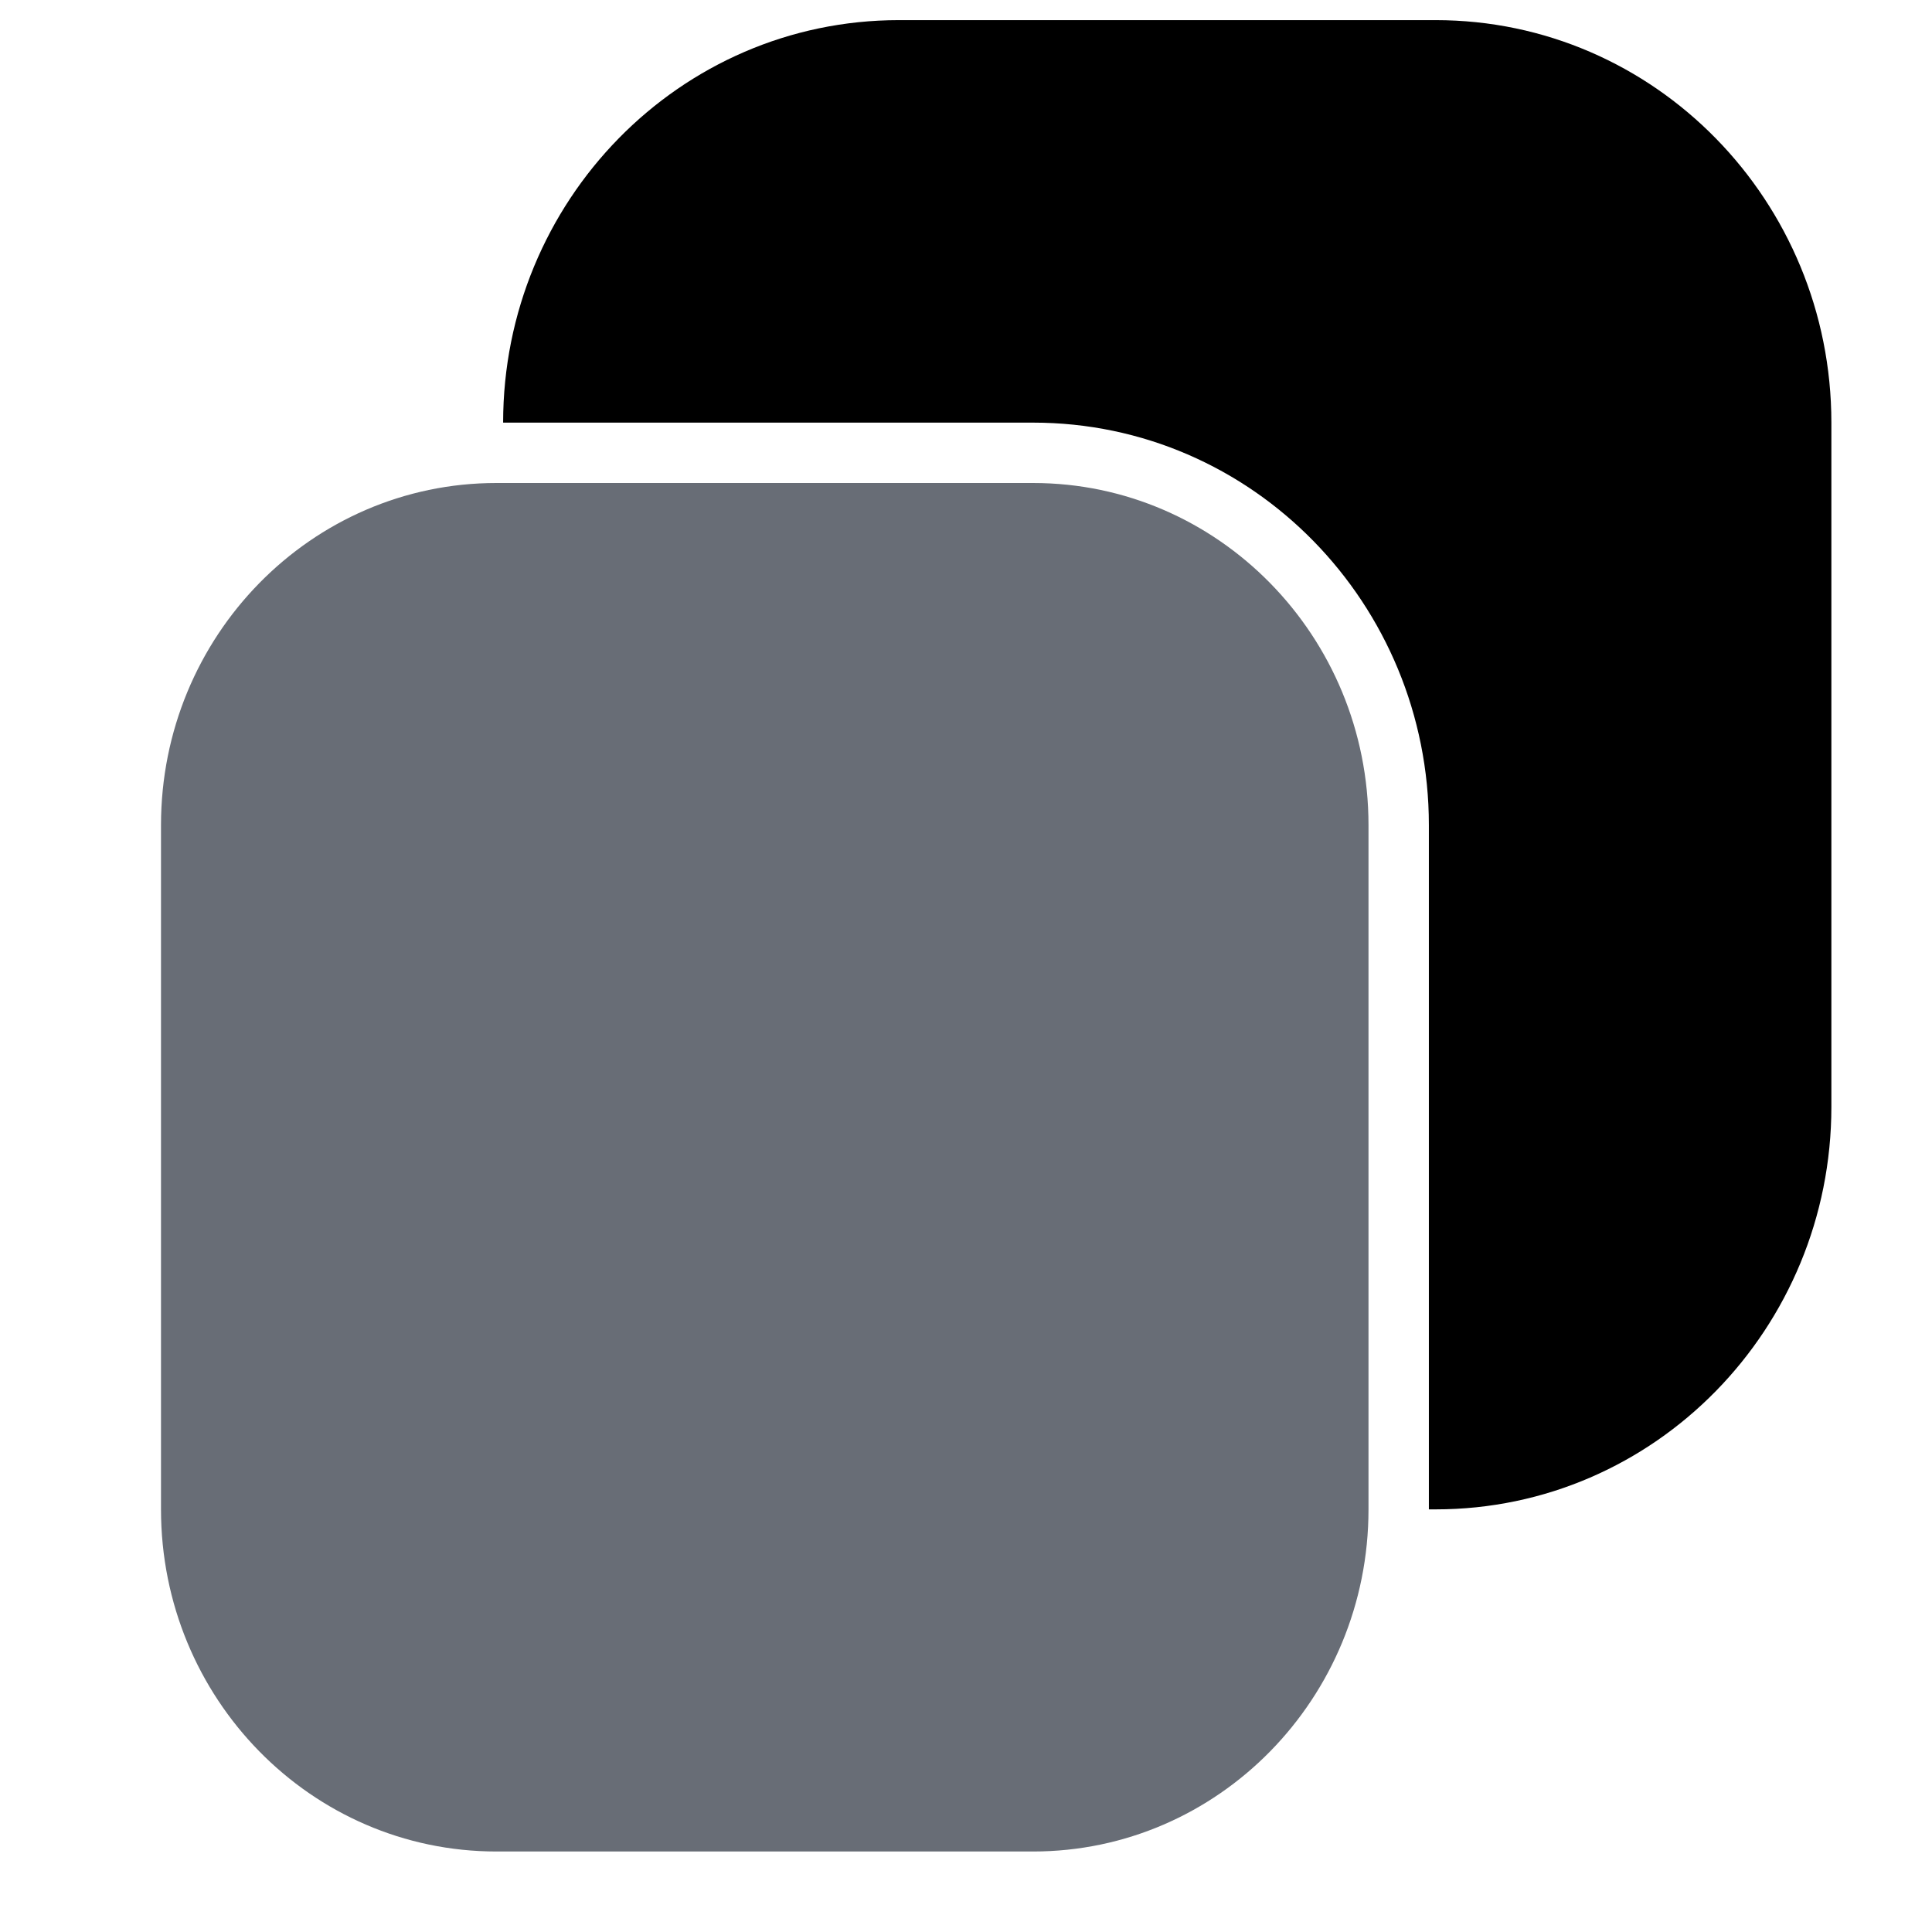
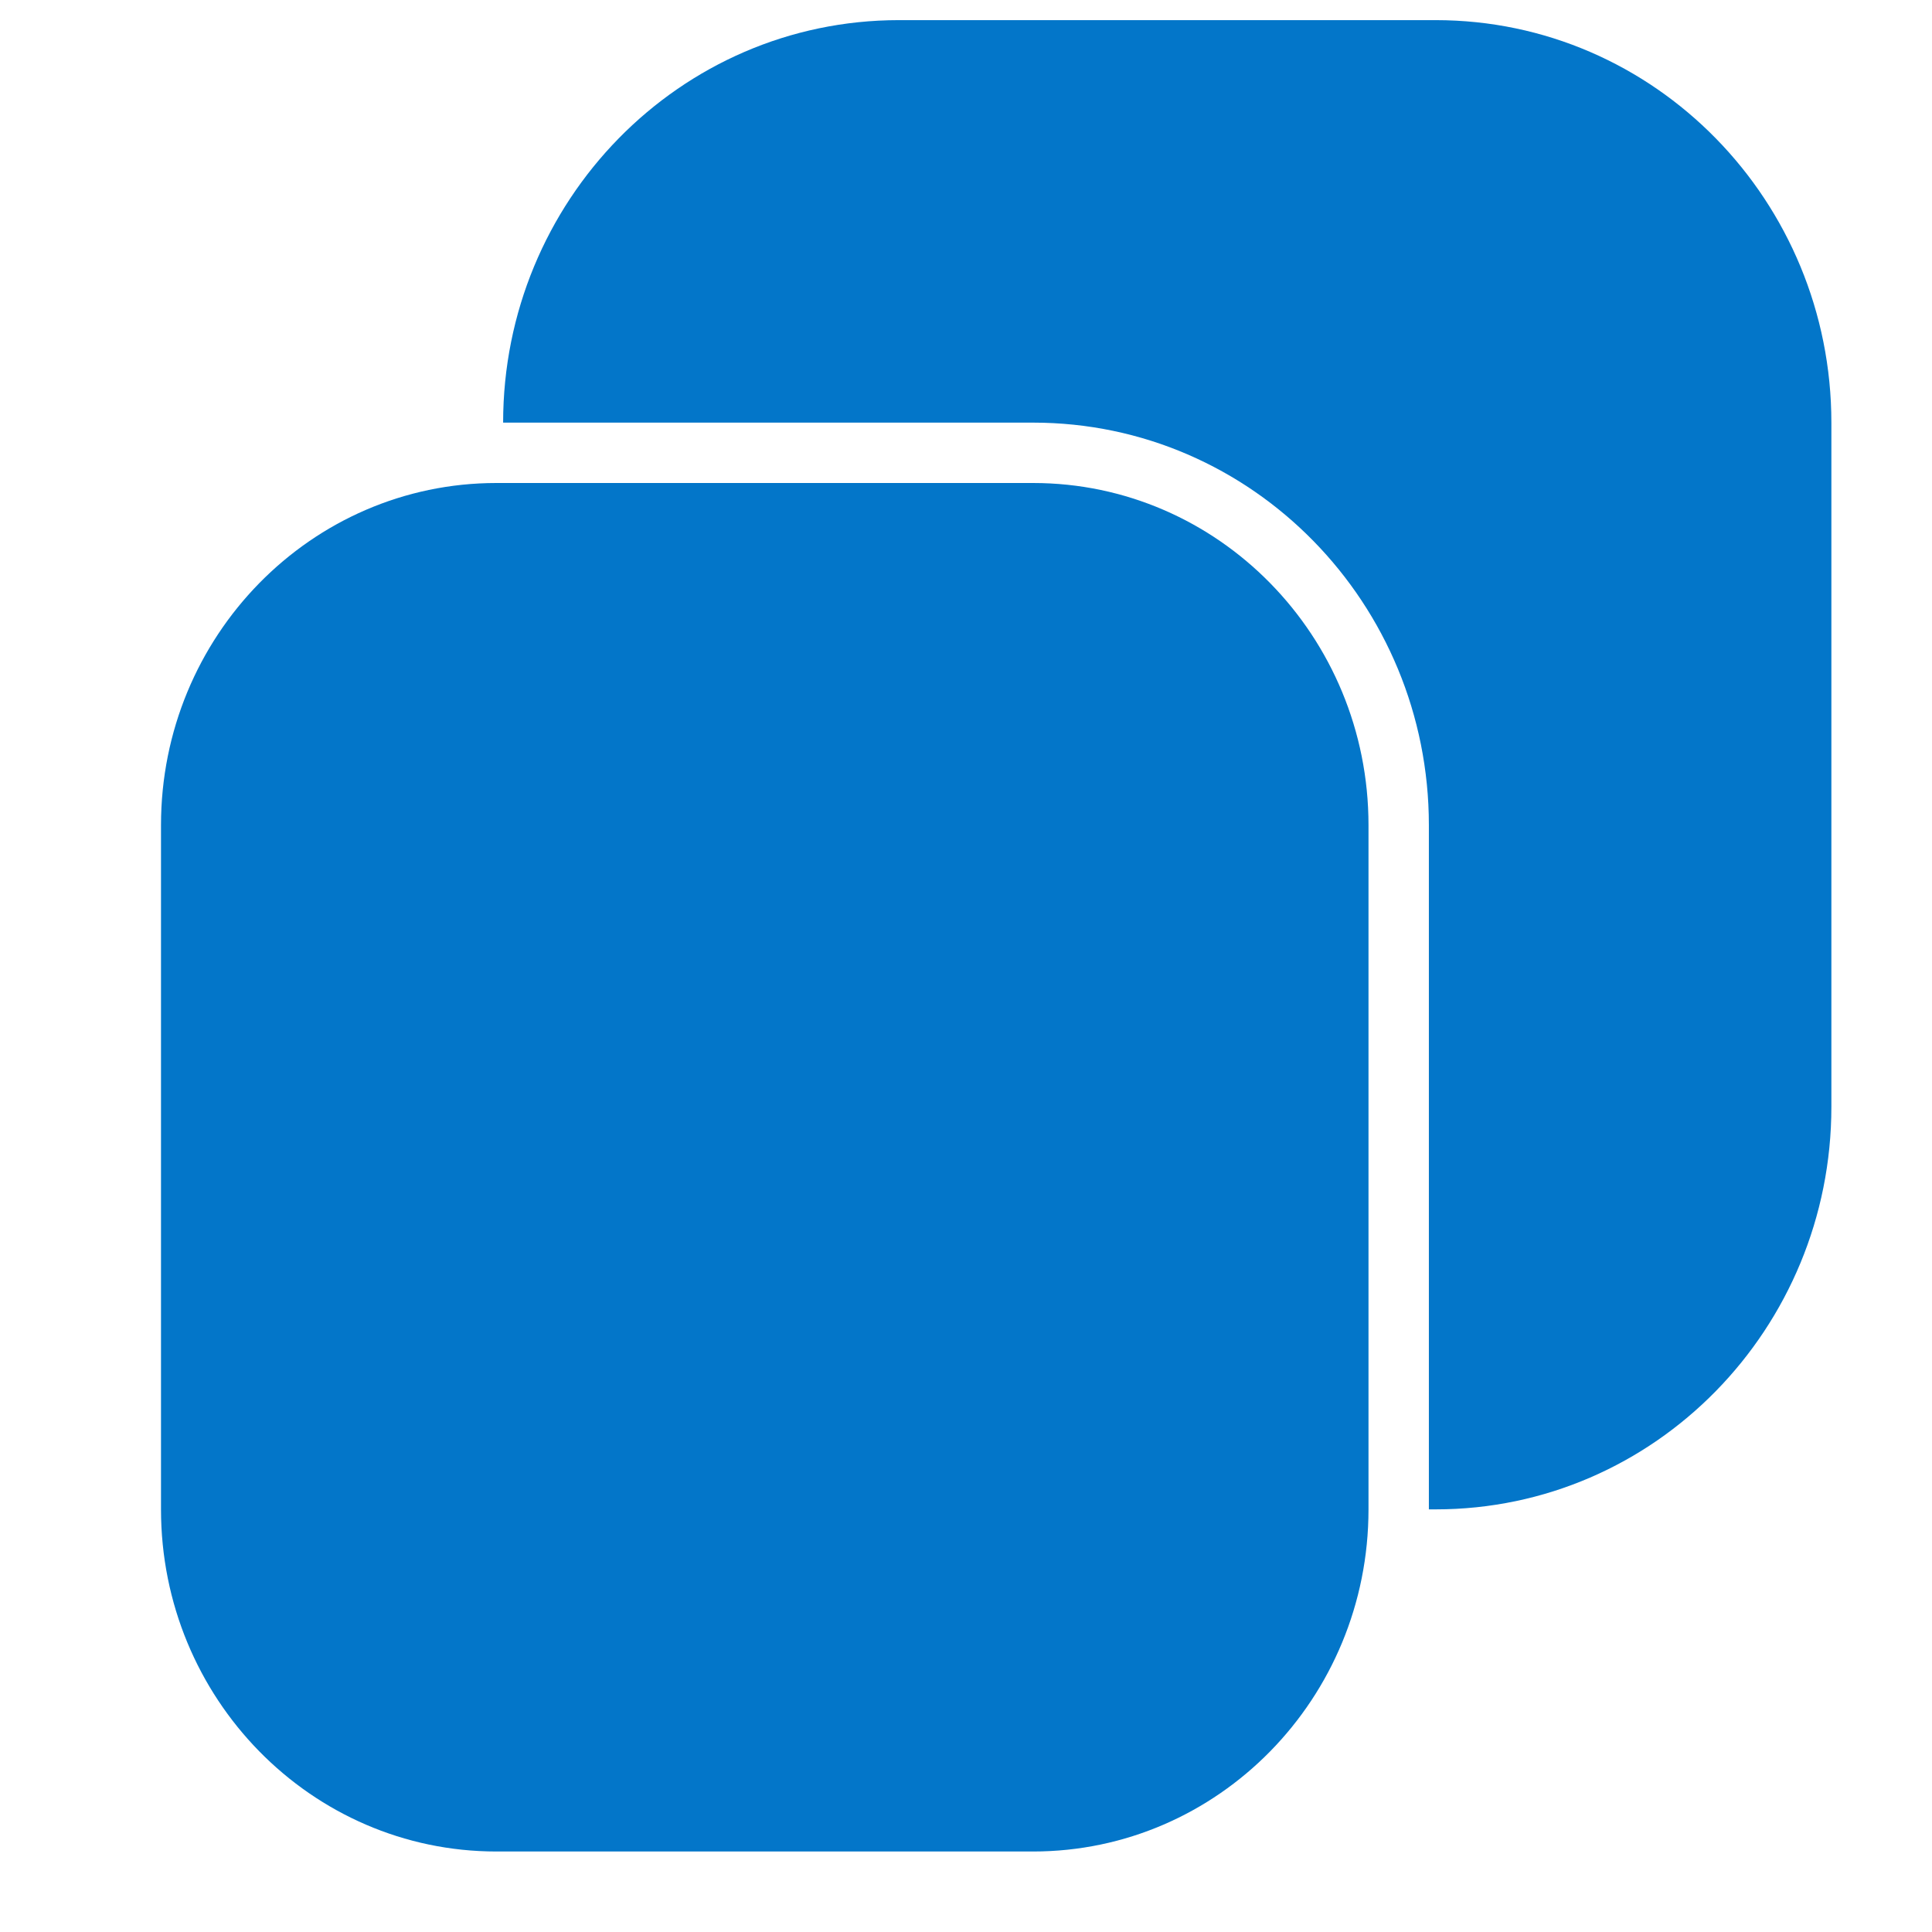
<svg xmlns="http://www.w3.org/2000/svg" width="800px" height="800px" viewBox="0 0 24 24" fill="none">
  <g id="style=fill">
    <g id="copy">
-       <path id="Subtract" fill-rule="evenodd" clip-rule="evenodd" d="M11.167 0.25C8.437 0.25 6.25 2.503 6.25 5.25H12.833C15.563 5.25 17.75 7.503 17.75 10.25V18.75H17.833C20.563 18.75 22.75 16.497 22.75 13.75V5.25C22.75 2.503 20.563 0.25 17.833 0.25H11.167Z" fill="#000000" />
-       <path id="rec" d="M2 10.25C2 7.903 3.865 6 6.167 6H12.833C15.134 6 17 7.903 17 10.25V18.75C17 21.097 15.134 23 12.833 23H6.167C3.865 23 2 21.097 2 18.75V10.25Z" fill="#686D76" />
+       <path id="Subtract" fill-rule="evenodd" clip-rule="evenodd" d="M11.167 0.25C8.437 0.25 6.25 2.503 6.25 5.25H12.833C15.563 5.25 17.75 7.503 17.75 10.25V18.75H17.833C20.563 18.75 22.75 16.497 22.75 13.75V5.25C22.75 2.503 20.563 0.25 17.833 0.25H11.167Z" fill="#0376c9" />
+       <path id="rec" d="M2 10.25C2 7.903 3.865 6 6.167 6H12.833C15.134 6 17 7.903 17 10.25V18.75C17 21.097 15.134 23 12.833 23H6.167C3.865 23 2 21.097 2 18.75V10.25Z" fill="#0376c9" />
    </g>
  </g>
</svg>
